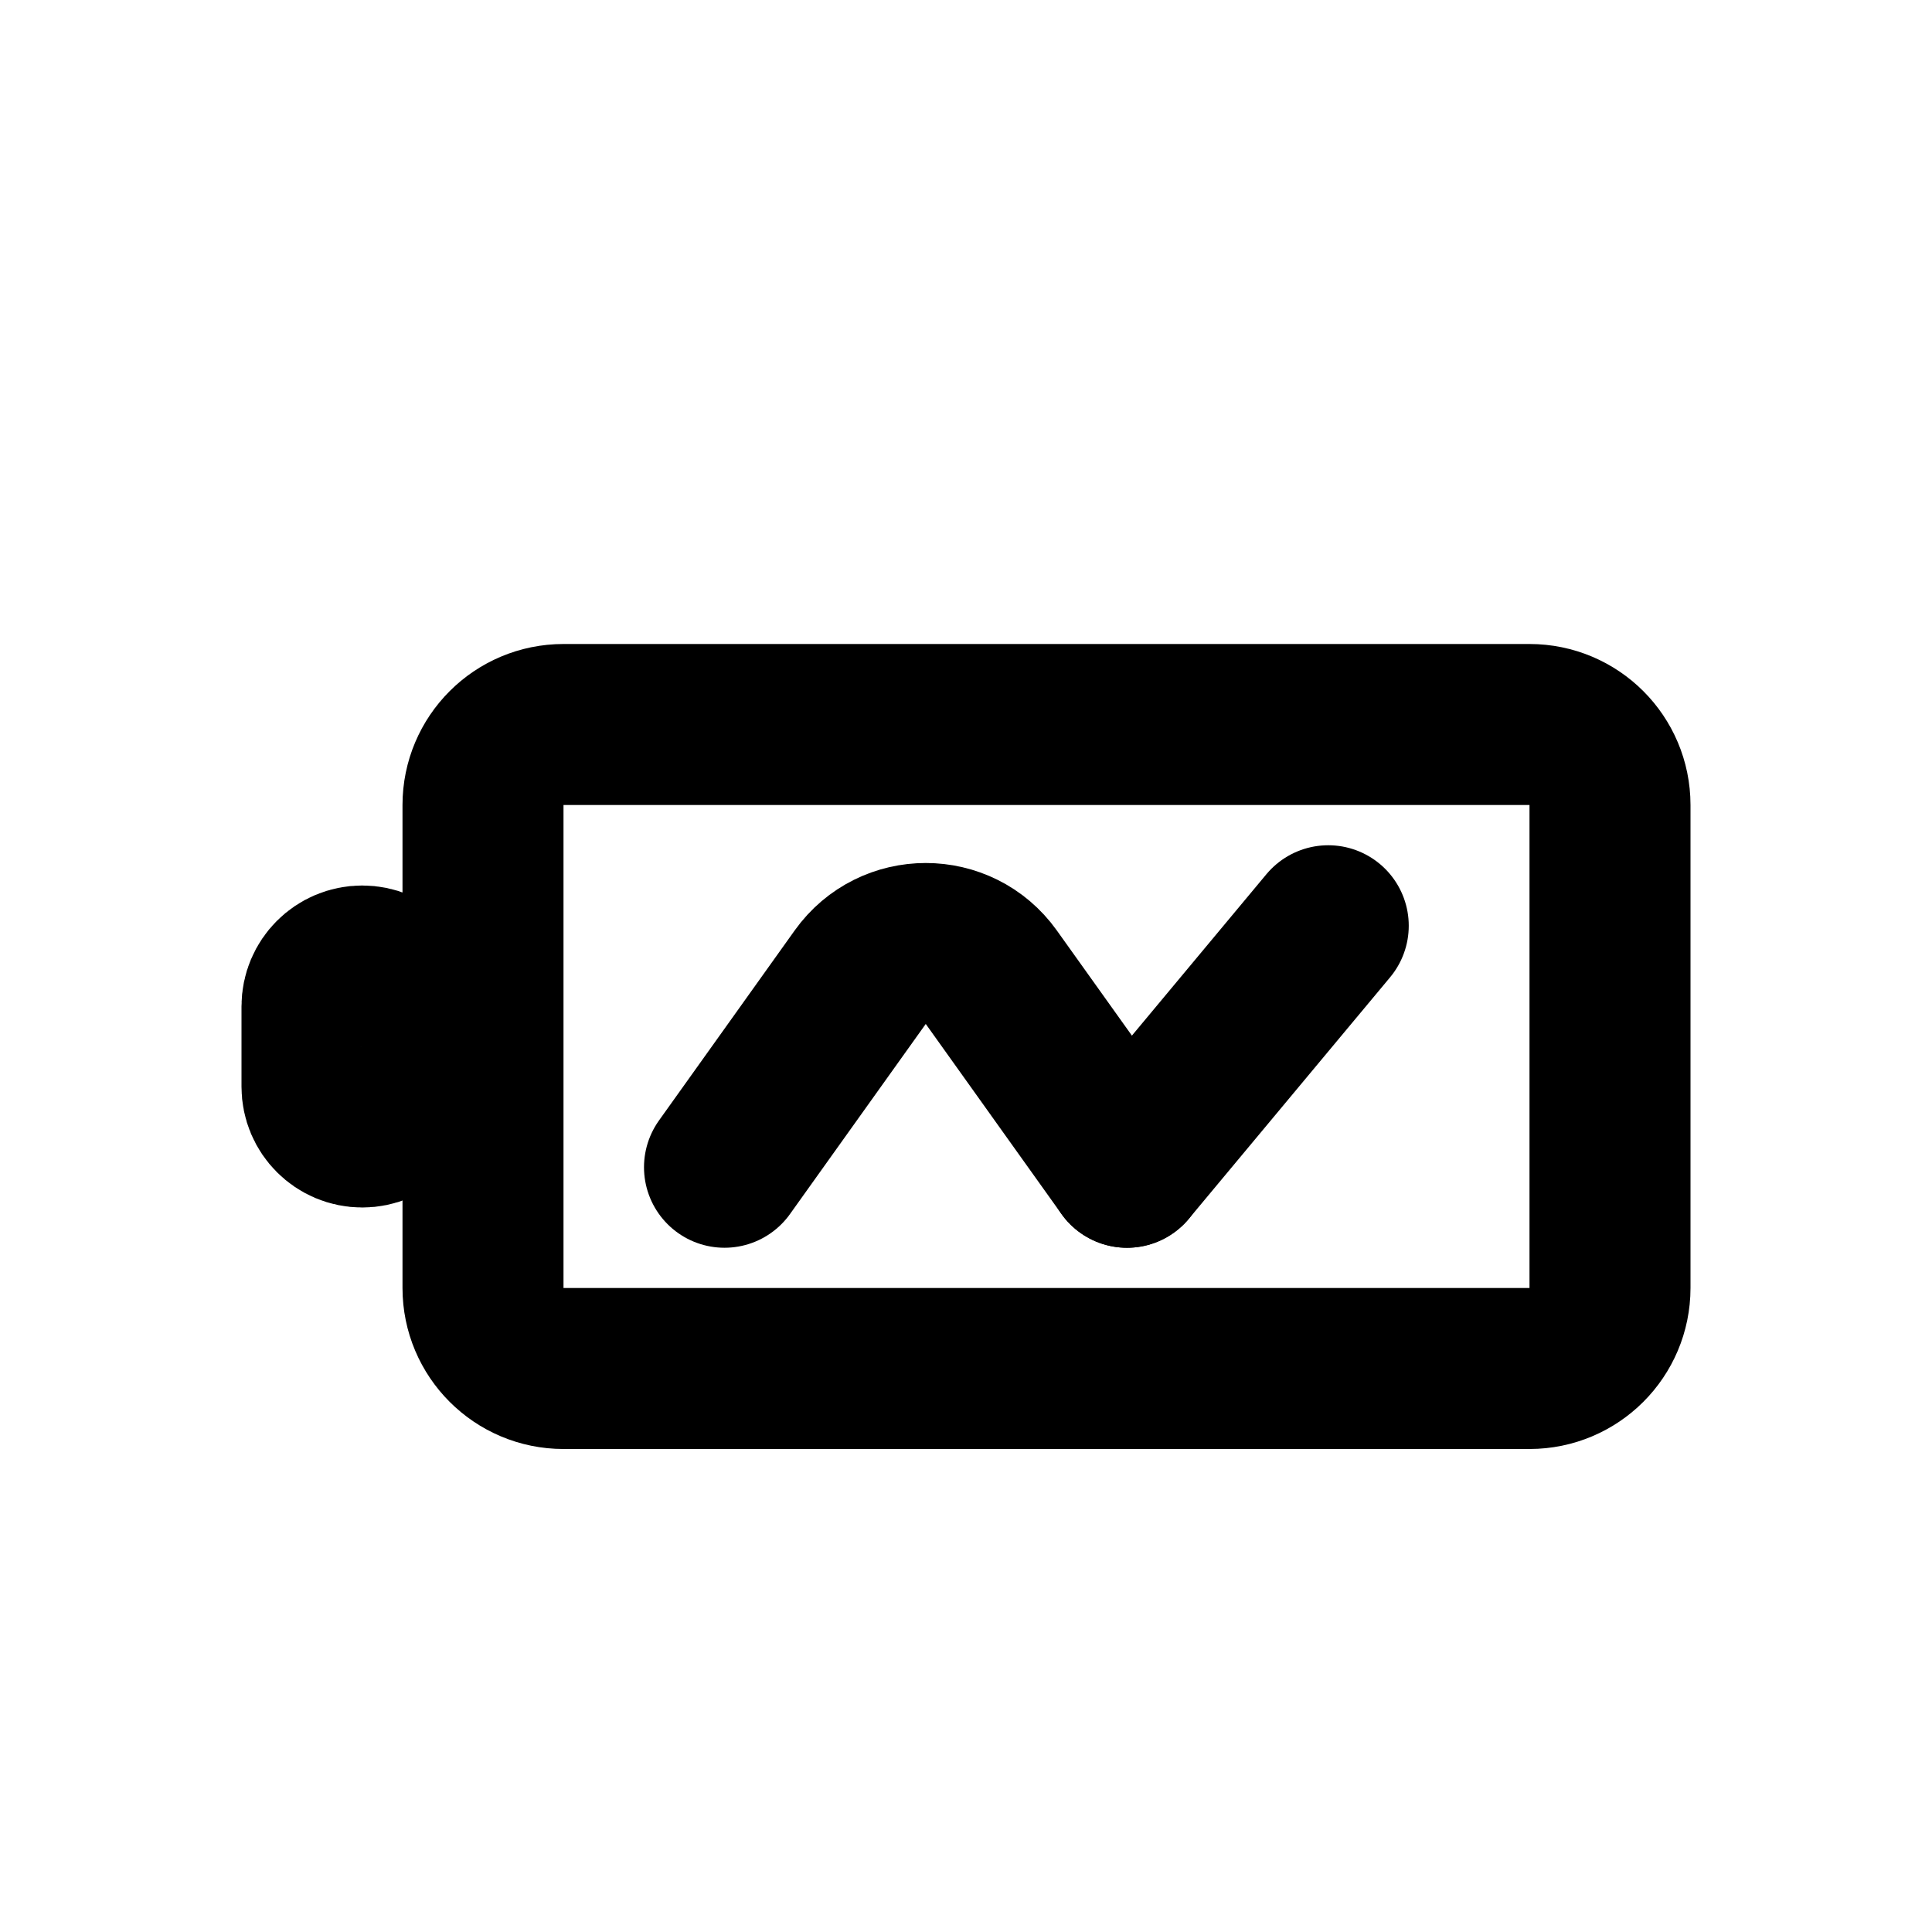
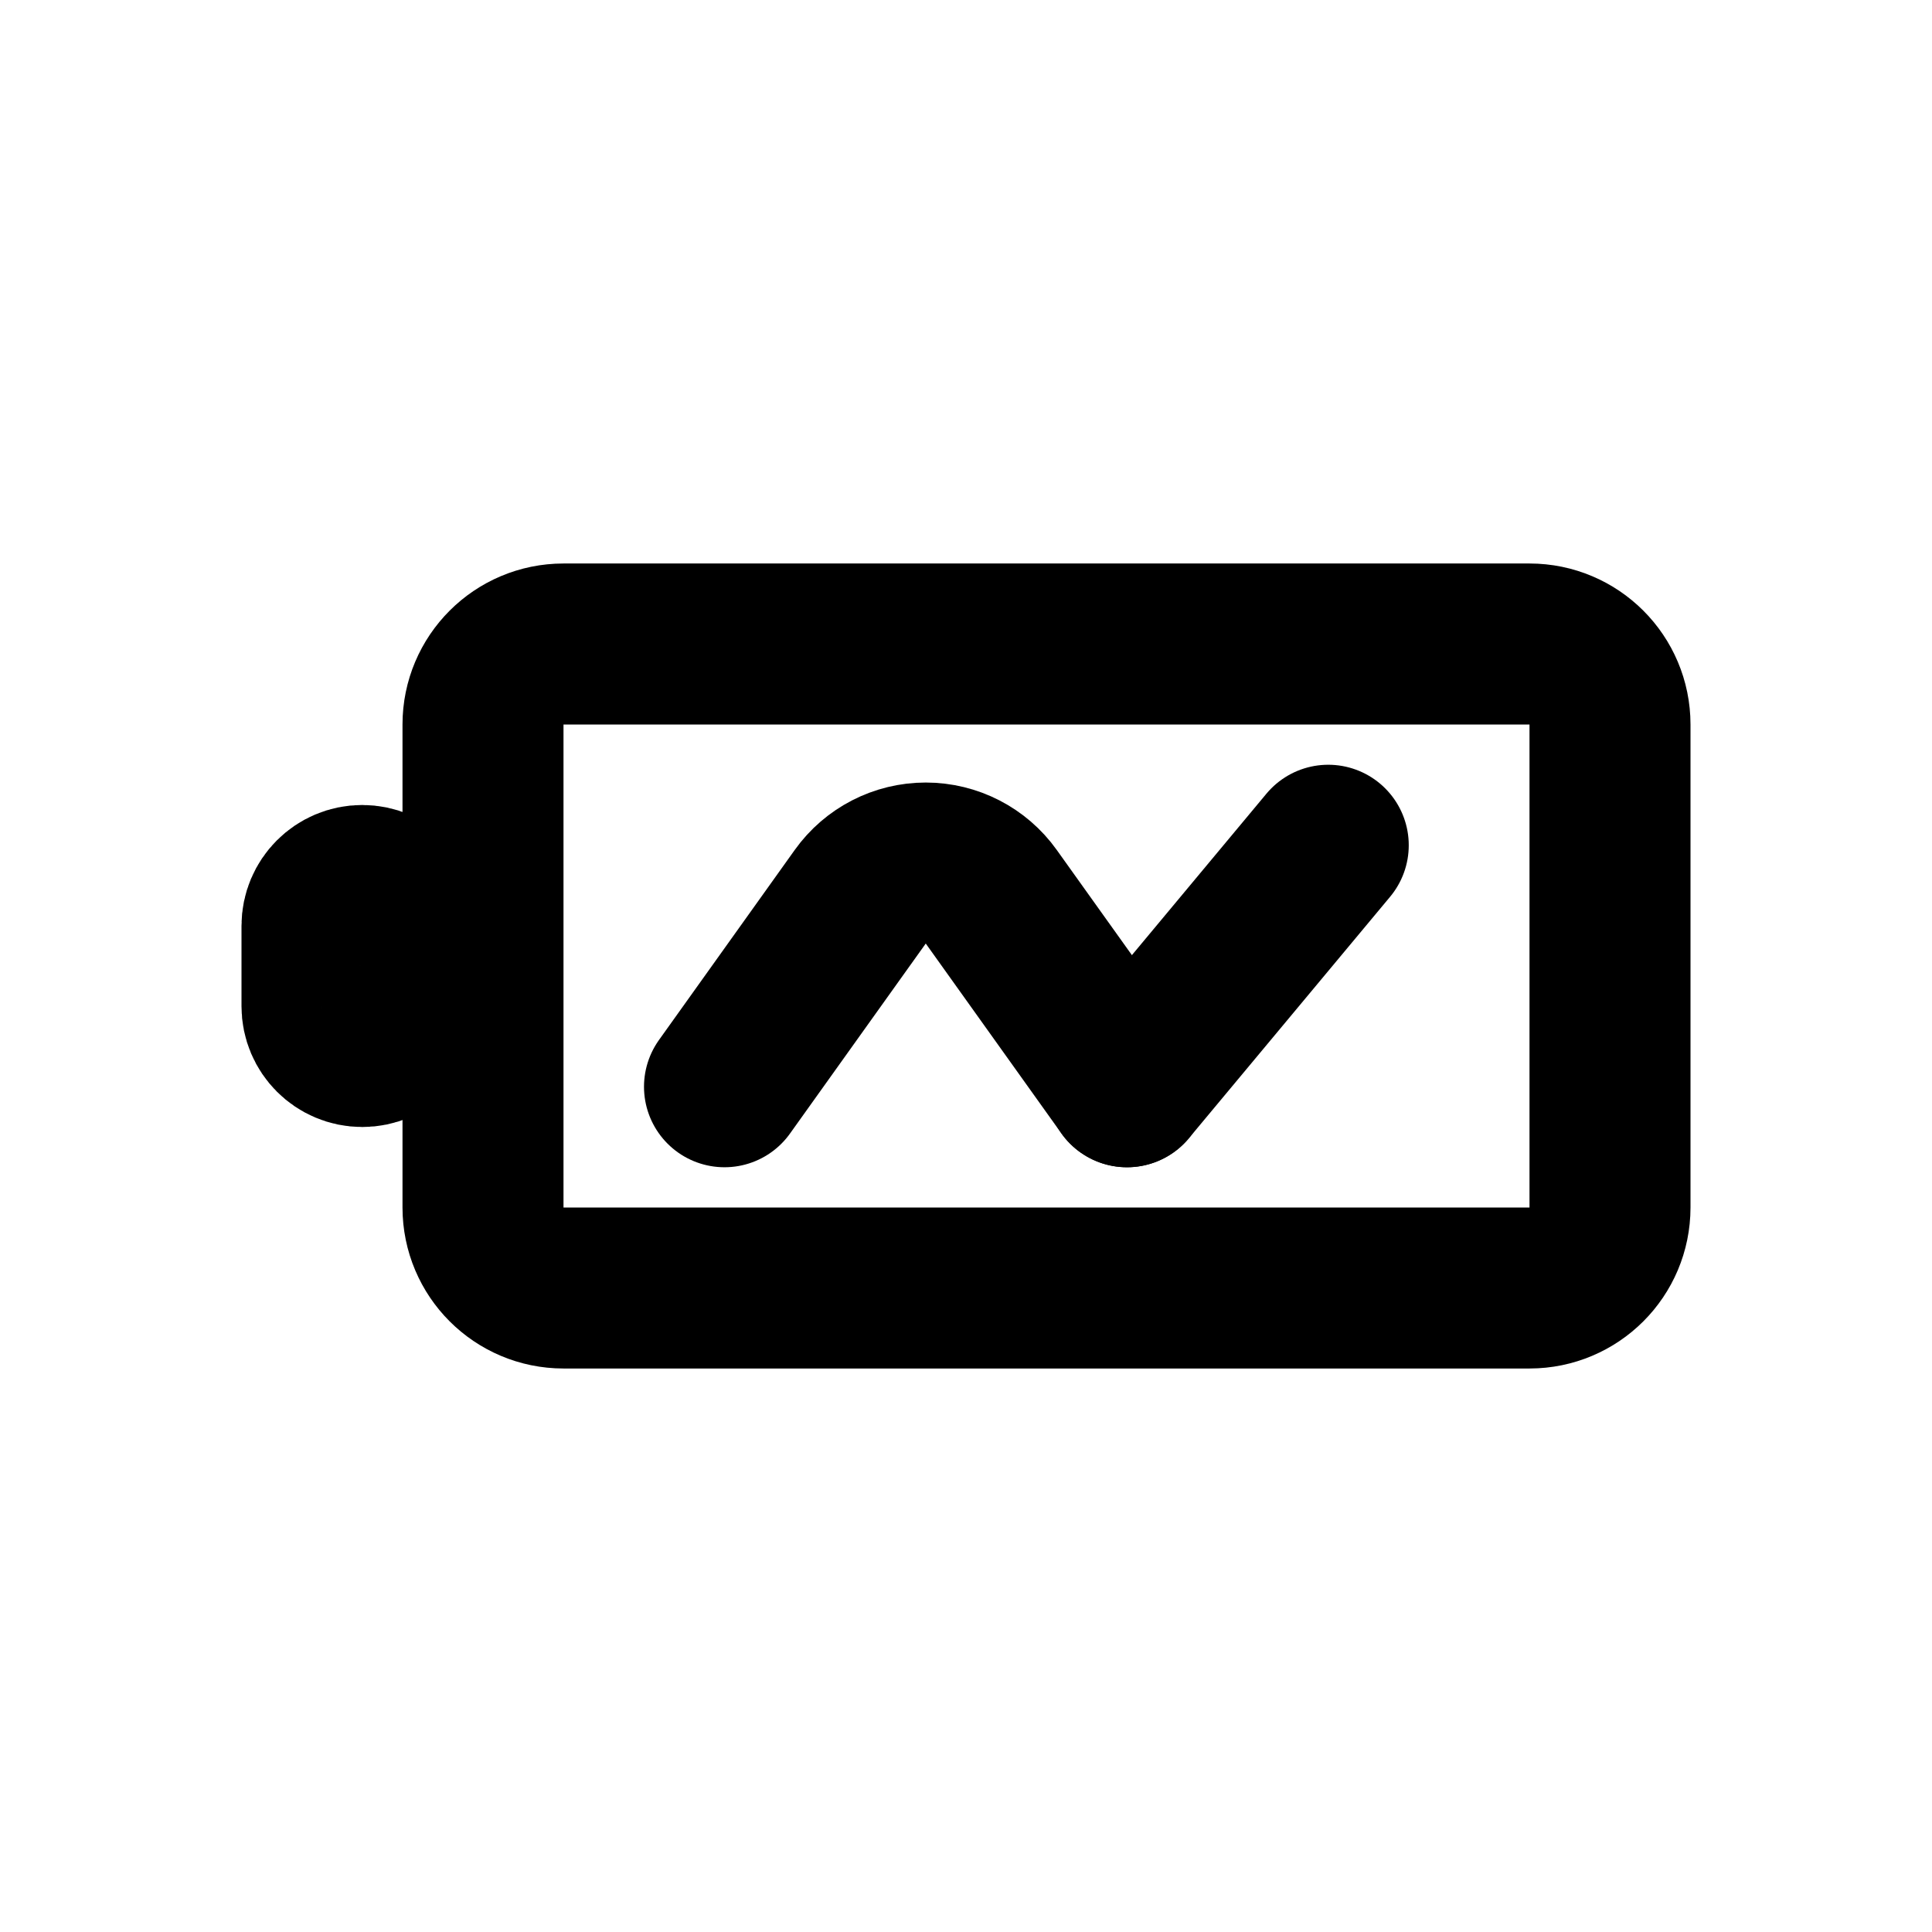
<svg xmlns="http://www.w3.org/2000/svg" width="24" height="24" viewBox="0 0 24 24" fill="none" stroke="currentColor" stroke-width="2" stroke-linecap="round" stroke-linejoin="round" class="hicon hicon-battery-charging">
-   <rect x="6" y="9" width="14" height="8" rx="1" stroke="currentColor" stroke-width="2" stroke-linecap="round" stroke-linejoin="round" />
-   <path d="M4 12.5C4 12.224 4.224 12 4.5 12V12C4.776 12 5 12.224 5 12.5V13.5C5 13.776 4.776 14 4.5 14V14C4.224 14 4 13.776 4 13.5V12.5Z" stroke="currentColor" stroke-width="2" stroke-linecap="round" stroke-linejoin="round" />
-   <path d="M9 14.5L10.686 12.139C11.085 11.581 11.915 11.581 12.314 12.139L14 14.5" stroke="currentColor" stroke-width="2" stroke-linecap="round" stroke-linejoin="round" />
-   <path d="M14 14.5L16.5 11.5" stroke="currentColor" stroke-width="2" stroke-linecap="round" stroke-linejoin="round" />
+   <rect width="14" height="8" x="6" y="8" stroke="currentColor" stroke-width="2" stroke-linecap="round" stroke-linejoin="round" rx="1" />
+   <path stroke="currentColor" stroke-width="2" stroke-linecap="round" stroke-linejoin="round" d="M4 11.5a.5.5 0 01.5-.5v0a.5.5 0 01.5.5v1a.5.5 0 01-.5.5v0a.5.5 0 01-.5-.5v-1z" />
+   <path stroke="currentColor" stroke-width="2" stroke-linecap="round" stroke-linejoin="round" d="M9 13.5l1.686-2.36a1 1 0 011.628 0L14 13.5" />
+   <path stroke="currentColor" stroke-width="2" stroke-linecap="round" stroke-linejoin="round" d="M14 13.5l2.5-3" />
</svg>
